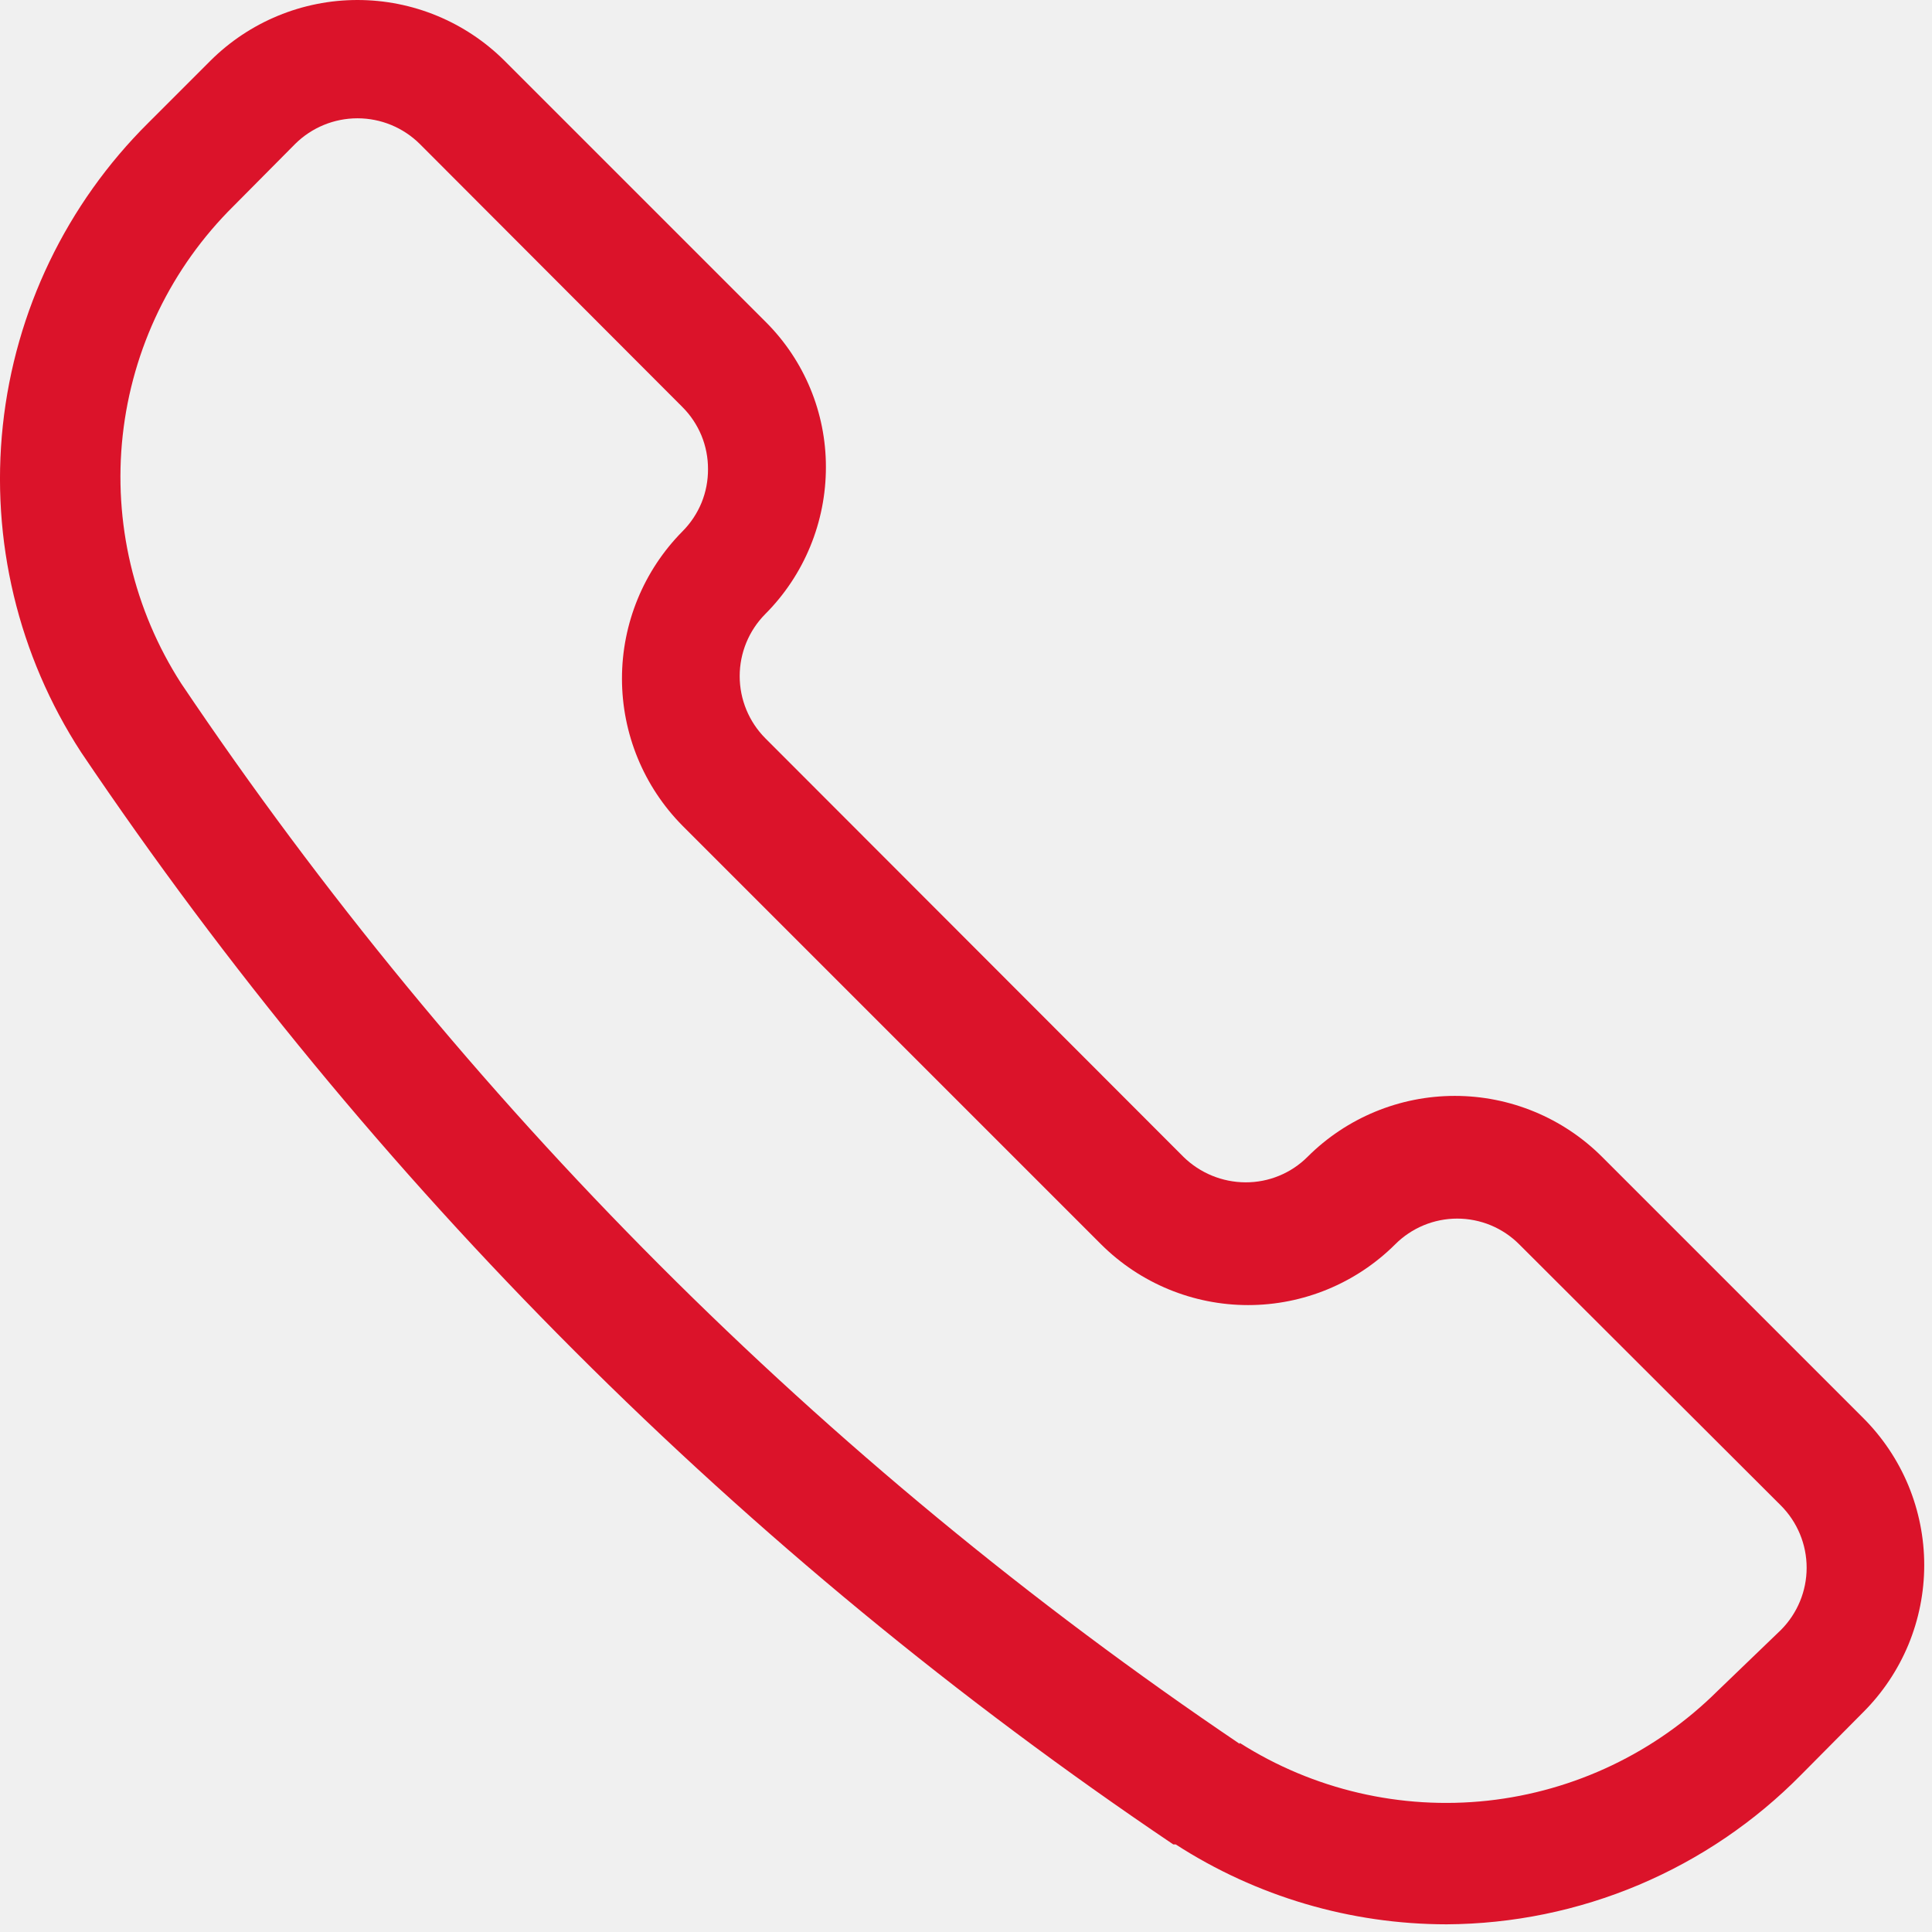
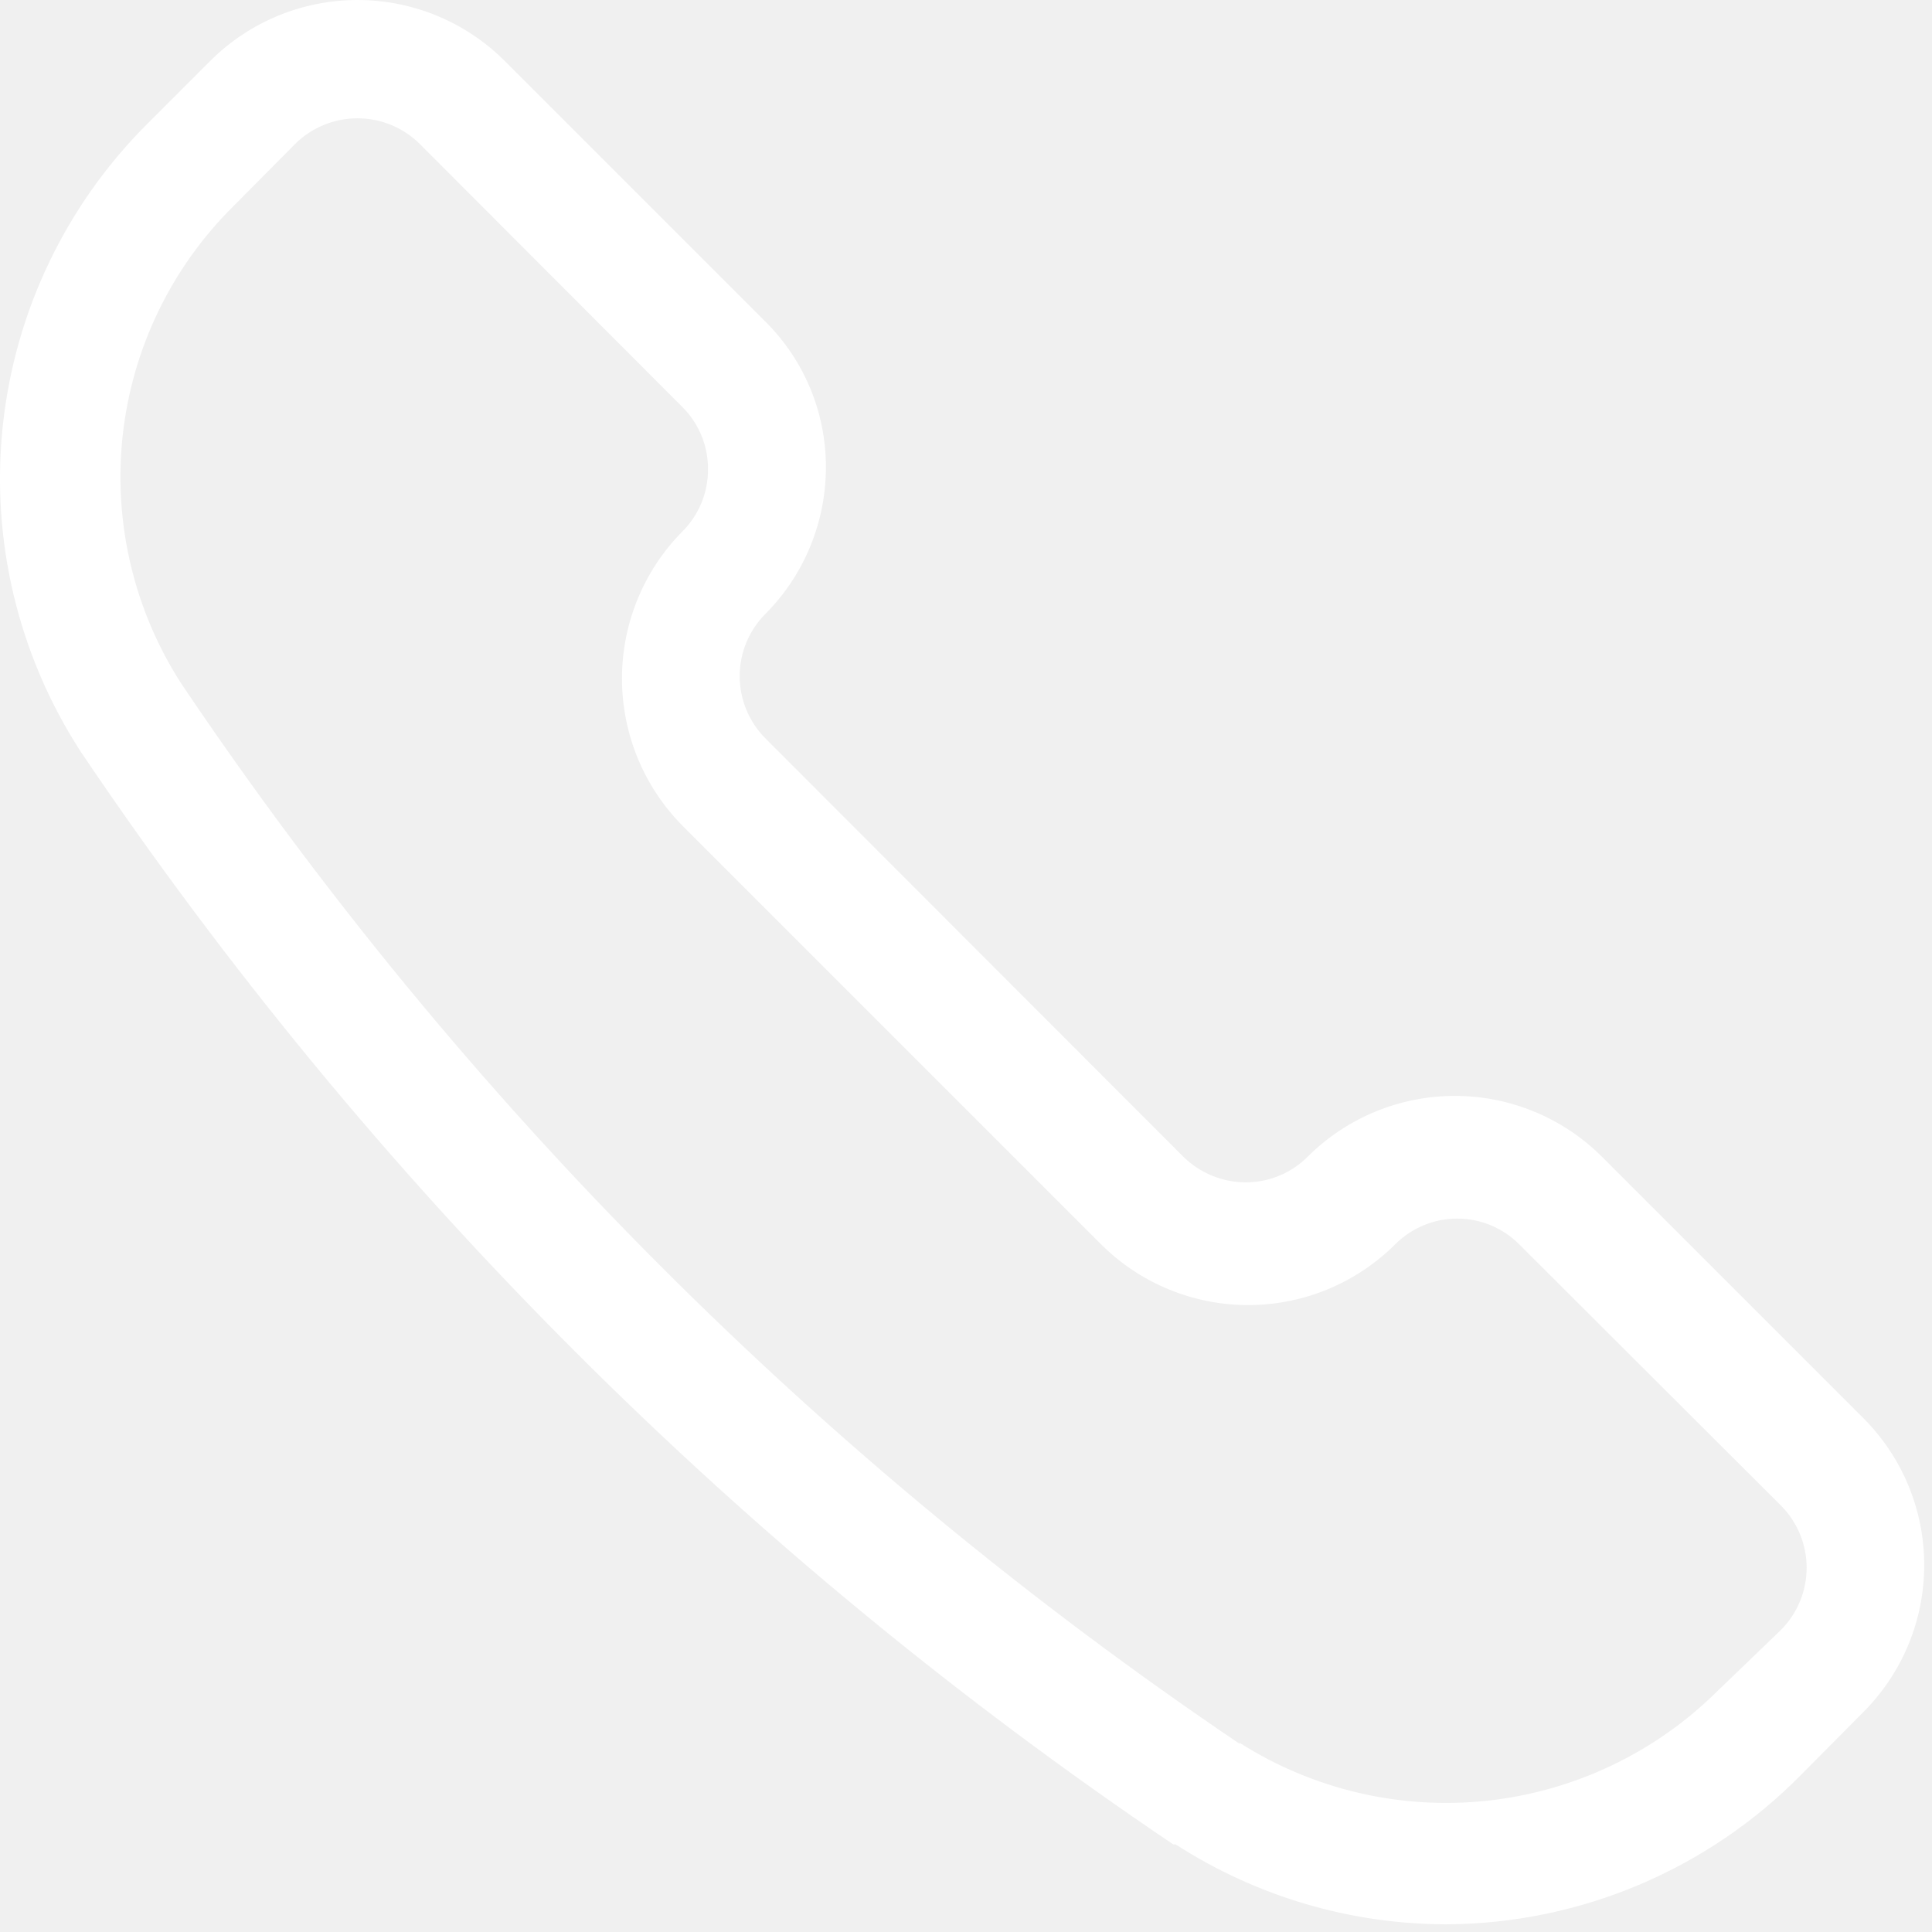
<svg xmlns="http://www.w3.org/2000/svg" width="43" height="43" viewBox="0 0 43 43" fill="none">
-   <path d="M32.197 42.829C30.058 42.828 27.965 42.211 26.168 41.051H26.114C16.523 34.586 8.269 26.331 1.804 16.741C0.405 14.589 -0.21 12.021 0.063 9.47C0.336 6.918 1.481 4.539 3.303 2.732L4.684 1.351C5.554 0.486 6.73 0 7.956 0C9.183 0 10.359 0.486 11.228 1.351L17.054 7.177C17.904 8.03 18.382 9.185 18.382 10.39C18.383 10.998 18.265 11.6 18.033 12.163C17.802 12.725 17.462 13.236 17.032 13.667C16.668 14.034 16.463 14.531 16.463 15.048C16.463 15.566 16.668 16.063 17.032 16.43L26.339 25.747C26.708 26.109 27.204 26.313 27.721 26.315C27.977 26.316 28.231 26.267 28.468 26.169C28.705 26.072 28.921 25.928 29.102 25.747C29.971 24.879 31.15 24.391 32.379 24.391C33.608 24.391 34.787 24.879 35.656 25.747L41.471 31.562C41.901 31.992 42.242 32.502 42.475 33.063C42.707 33.625 42.827 34.227 42.827 34.834C42.827 35.442 42.707 36.043 42.475 36.605C42.242 37.166 41.901 37.676 41.471 38.106L40.09 39.498C39.059 40.546 37.83 41.379 36.476 41.951C35.121 42.523 33.667 42.821 32.197 42.829ZM27.592 38.791C29.233 39.834 31.179 40.287 33.112 40.077C35.044 39.866 36.848 39.005 38.227 37.635L39.64 36.275C40.005 35.907 40.21 35.411 40.21 34.893C40.21 34.375 40.005 33.879 39.64 33.511L33.814 27.696C33.633 27.514 33.418 27.37 33.181 27.271C32.944 27.173 32.689 27.122 32.433 27.122C32.176 27.122 31.922 27.173 31.685 27.271C31.448 27.37 31.232 27.514 31.051 27.696C30.182 28.561 29.006 29.047 27.779 29.047C26.553 29.047 25.377 28.561 24.508 27.696L15.191 18.379C14.327 17.507 13.843 16.329 13.843 15.102C13.843 13.875 14.327 12.697 15.191 11.825C15.372 11.643 15.515 11.428 15.613 11.191C15.71 10.954 15.759 10.7 15.758 10.443C15.759 10.187 15.71 9.933 15.613 9.696C15.515 9.459 15.372 9.243 15.191 9.062L9.343 3.204C8.974 2.838 8.476 2.633 7.956 2.633C7.437 2.633 6.938 2.838 6.569 3.204L5.199 4.585C3.815 5.953 2.944 7.756 2.731 9.69C2.519 11.624 2.978 13.573 4.031 15.209C10.293 24.52 18.293 32.534 27.592 38.813V38.791Z" fill="#DB132A" />
+   <path d="M32.197 42.829C30.058 42.828 27.965 42.211 26.168 41.051H26.114C16.523 34.586 8.269 26.331 1.804 16.741C0.405 14.589 -0.21 12.021 0.063 9.47C0.336 6.918 1.481 4.539 3.303 2.732L4.684 1.351C5.554 0.486 6.73 0 7.956 0C9.183 0 10.359 0.486 11.228 1.351L17.054 7.177C17.904 8.03 18.382 9.185 18.382 10.39C18.383 10.998 18.265 11.6 18.033 12.163C17.802 12.725 17.462 13.236 17.032 13.667C16.668 14.034 16.463 14.531 16.463 15.048C16.463 15.566 16.668 16.063 17.032 16.43L26.339 25.747C26.708 26.109 27.204 26.313 27.721 26.315C27.977 26.316 28.231 26.267 28.468 26.169C28.705 26.072 28.921 25.928 29.102 25.747C29.971 24.879 31.15 24.391 32.379 24.391C33.608 24.391 34.787 24.879 35.656 25.747L41.471 31.562C41.901 31.992 42.242 32.502 42.475 33.063C42.707 33.625 42.827 34.227 42.827 34.834C42.827 35.442 42.707 36.043 42.475 36.605C42.242 37.166 41.901 37.676 41.471 38.106L40.09 39.498C39.059 40.546 37.83 41.379 36.476 41.951C35.121 42.523 33.667 42.821 32.197 42.829ZM27.592 38.791C29.233 39.834 31.179 40.287 33.112 40.077C35.044 39.866 36.848 39.005 38.227 37.635L39.64 36.275C40.005 35.907 40.21 35.411 40.21 34.893C40.21 34.375 40.005 33.879 39.64 33.511L33.814 27.696C33.633 27.514 33.418 27.37 33.181 27.271C32.944 27.173 32.689 27.122 32.433 27.122C32.176 27.122 31.922 27.173 31.685 27.271C31.448 27.37 31.232 27.514 31.051 27.696C30.182 28.561 29.006 29.047 27.779 29.047C26.553 29.047 25.377 28.561 24.508 27.696L15.191 18.379C14.327 17.507 13.843 16.329 13.843 15.102C13.843 13.875 14.327 12.697 15.191 11.825C15.372 11.643 15.515 11.428 15.613 11.191C15.71 10.954 15.759 10.7 15.758 10.443C15.759 10.187 15.71 9.933 15.613 9.696C15.515 9.459 15.372 9.243 15.191 9.062L9.343 3.204C8.974 2.838 8.476 2.633 7.956 2.633C7.437 2.633 6.938 2.838 6.569 3.204L5.199 4.585C3.815 5.953 2.944 7.756 2.731 9.69C2.519 11.624 2.978 13.573 4.031 15.209C10.293 24.52 18.293 32.534 27.592 38.813V38.791Z" fill="#FFFFFF" />
</svg>
